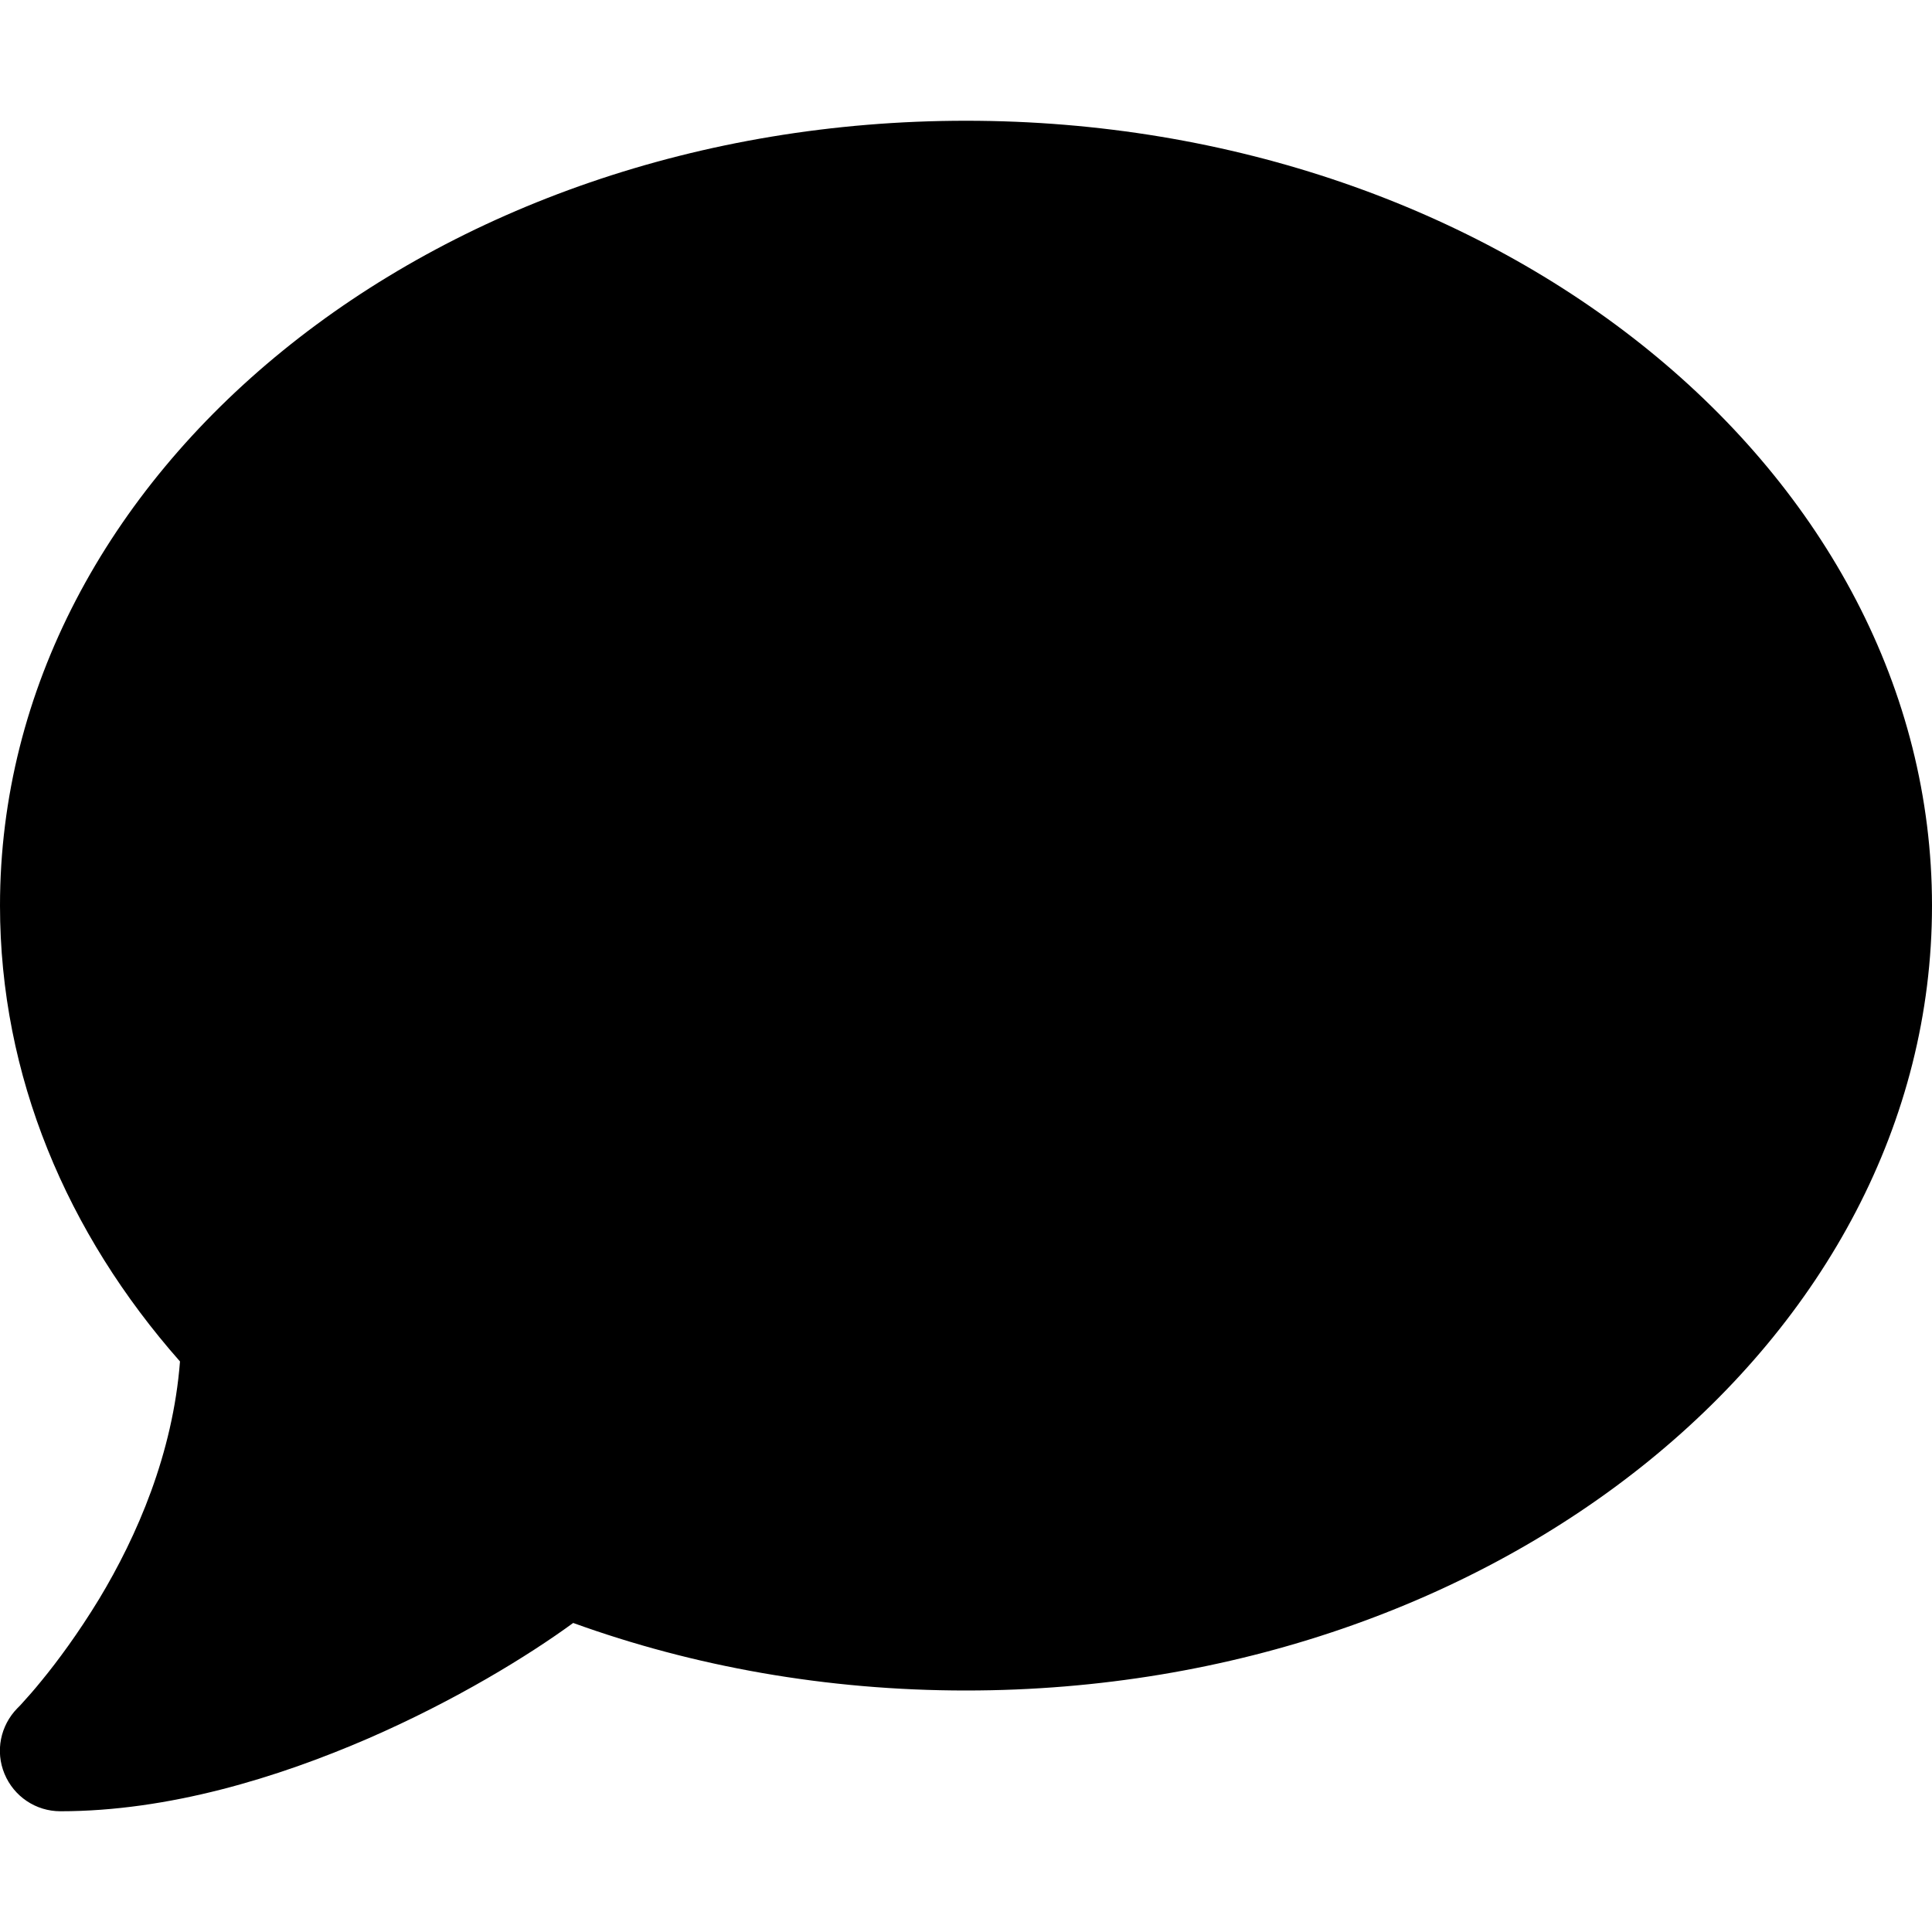
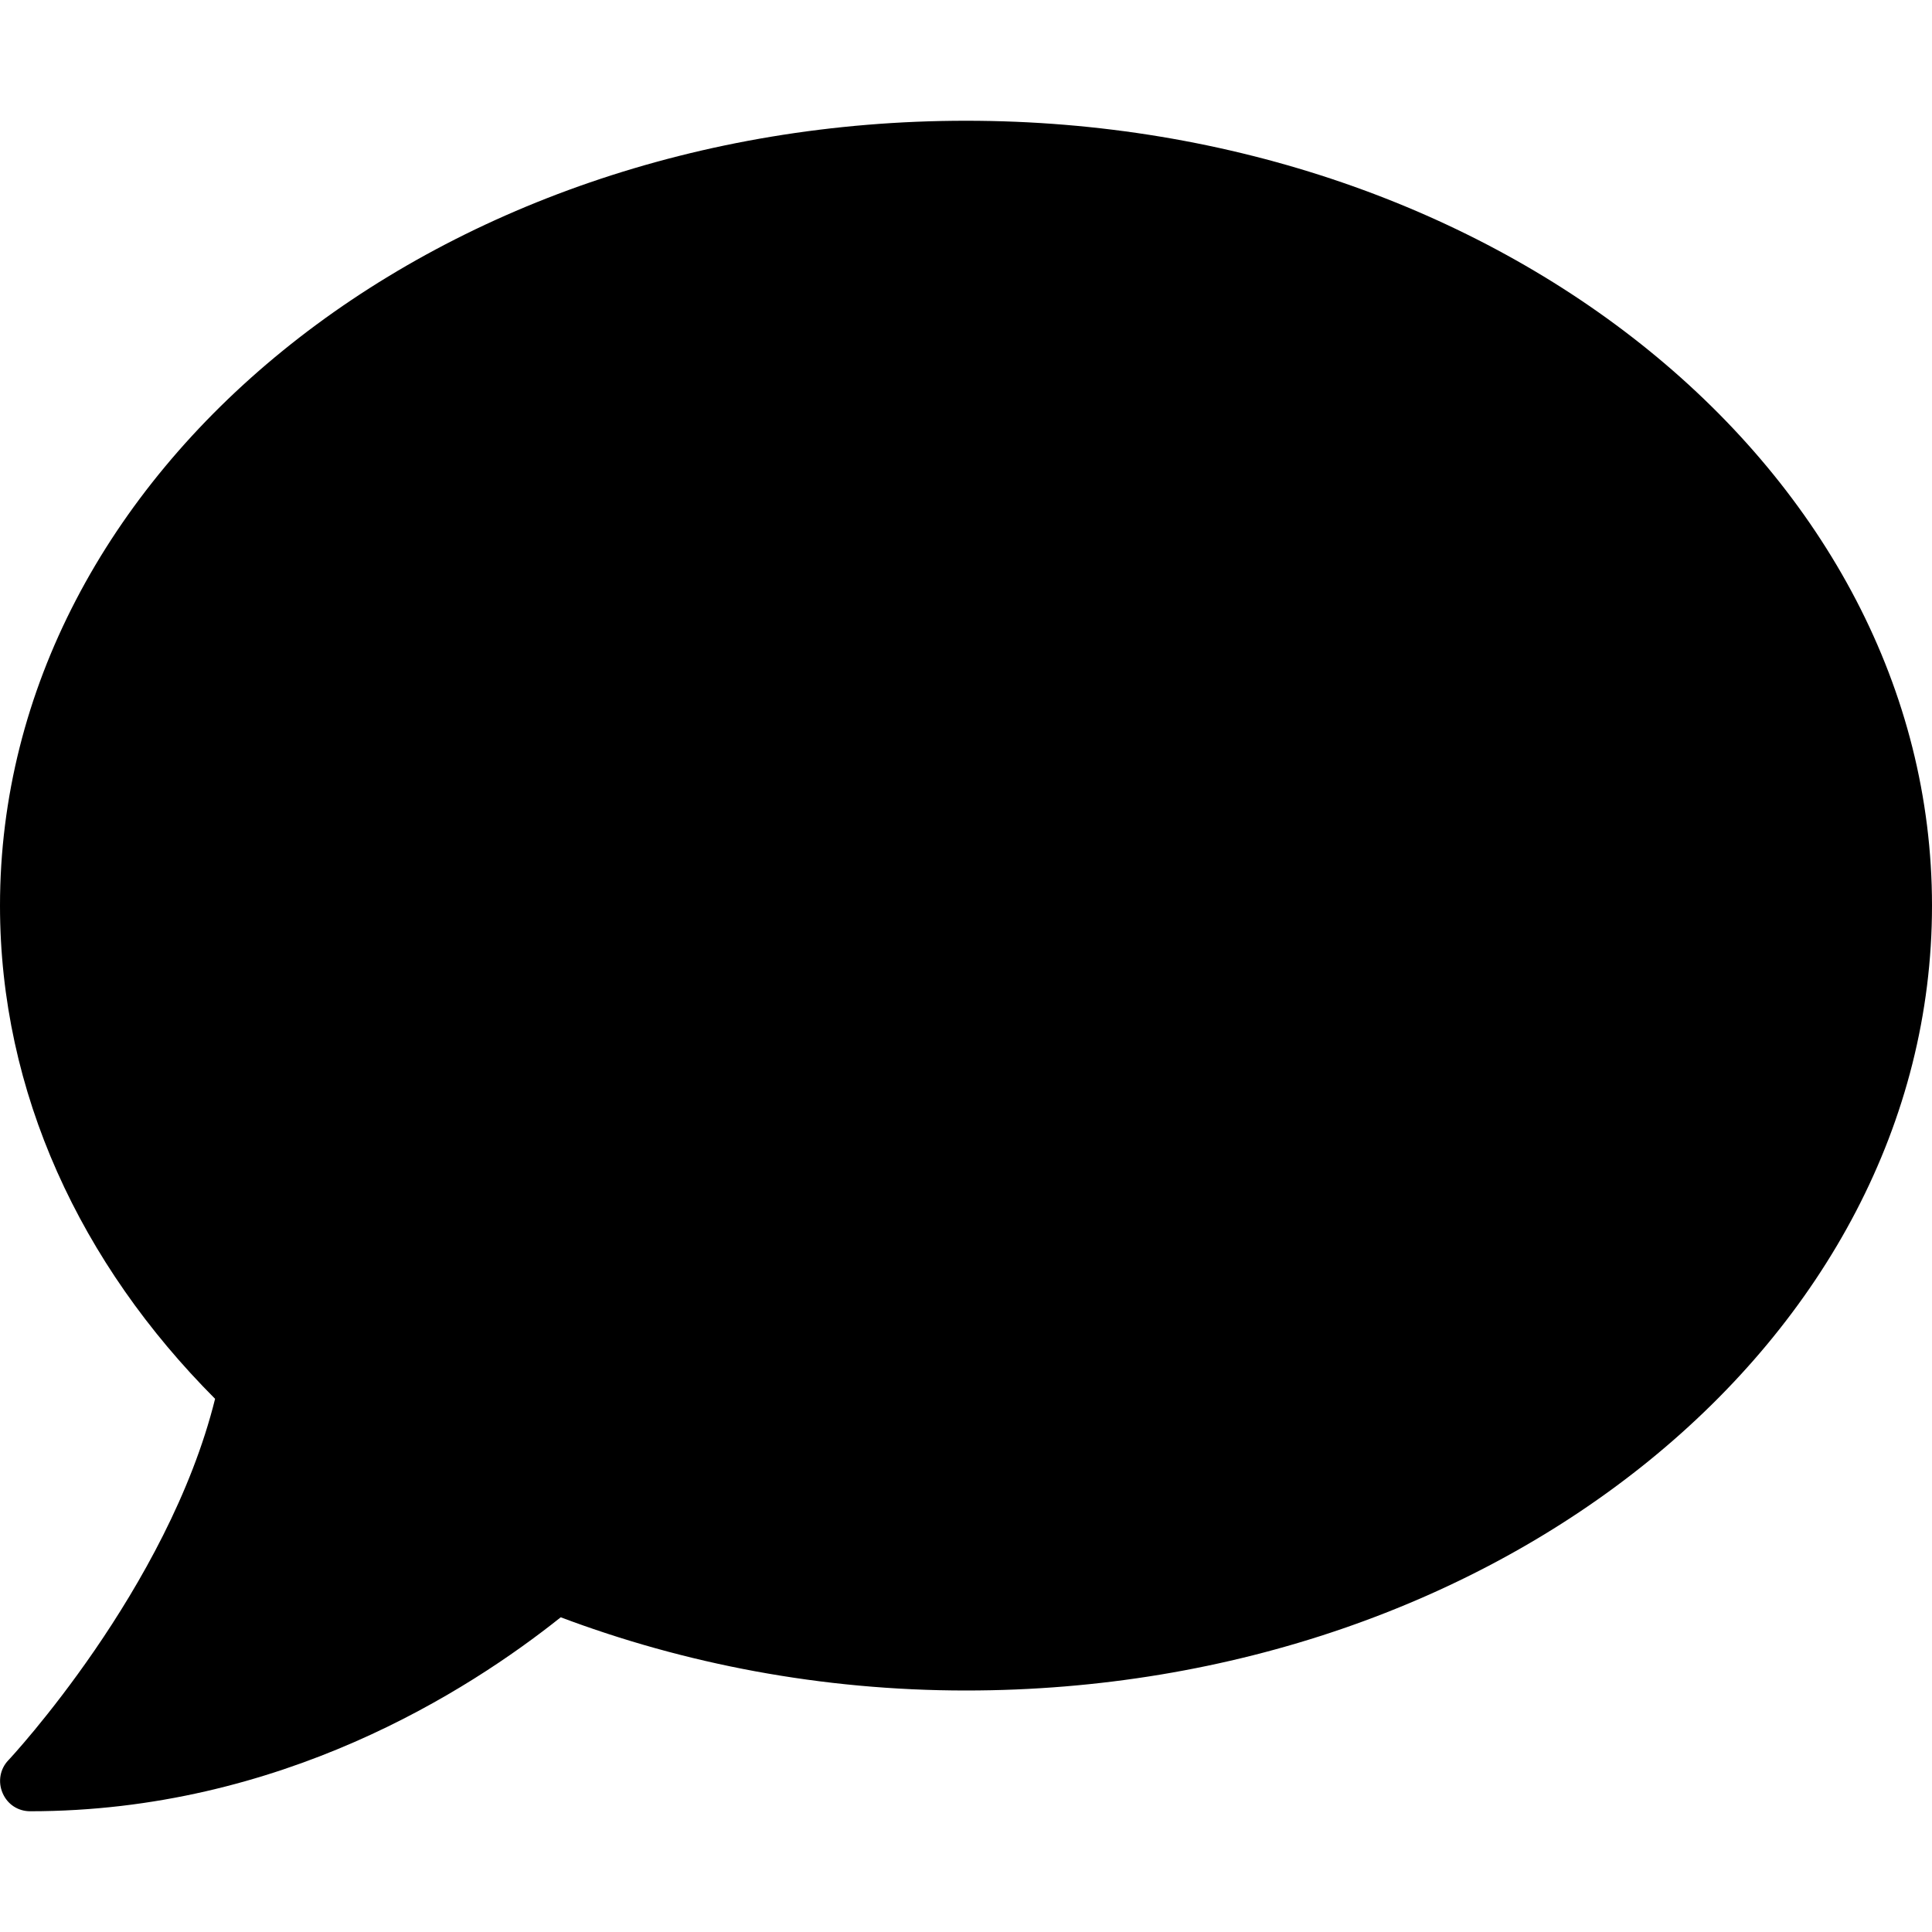
- <svg xmlns="http://www.w3.org/2000/svg" fill="currentColor" viewBox="0 0 512 512">
-   <path d="M512 240c0 114.9-114.6 208-256 208c-37.1 0-72.3-6.4-104.1-17.9c-11.9 8.7-31.3 20.6-54.3 30.6C73.6 471.1 44.7 480 16 480c-6.5 0-12.3-3.9-14.8-9.9c-2.5-6-1.1-12.8 3.4-17.4c0 0 0 0 0 0s0 0 0 0s0 0 0 0c0 0 0 0 0 0l.3-.3c.3-.3 .7-.7 1.3-1.4c1.1-1.2 2.8-3.1 4.9-5.7c4.1-5 9.6-12.4 15.2-21.6c10-16.6 19.5-38.4 21.4-62.9C17.7 326.8 0 285.1 0 240C0 125.1 114.6 32 256 32s256 93.1 256 208z" />
+ <svg xmlns="http://www.w3.org/2000/svg" viewBox="0 0 512 512">
+   <path d="M256 32C114.6 32 0 125.1 0 240c0 49.6 21.4 95 57 130.7C44.5 421.1 2.7 466 2.2 466.5c-2.2 2.3-2.8 5.7-1.5 8.7S4.8 480 8 480c66.3 0 116-31.8 140.6-51.4 32.7 12.3 69 19.4 107.4 19.4 141.4 0 256-93.1 256-208S397.4 32 256 32z" />
</svg>
